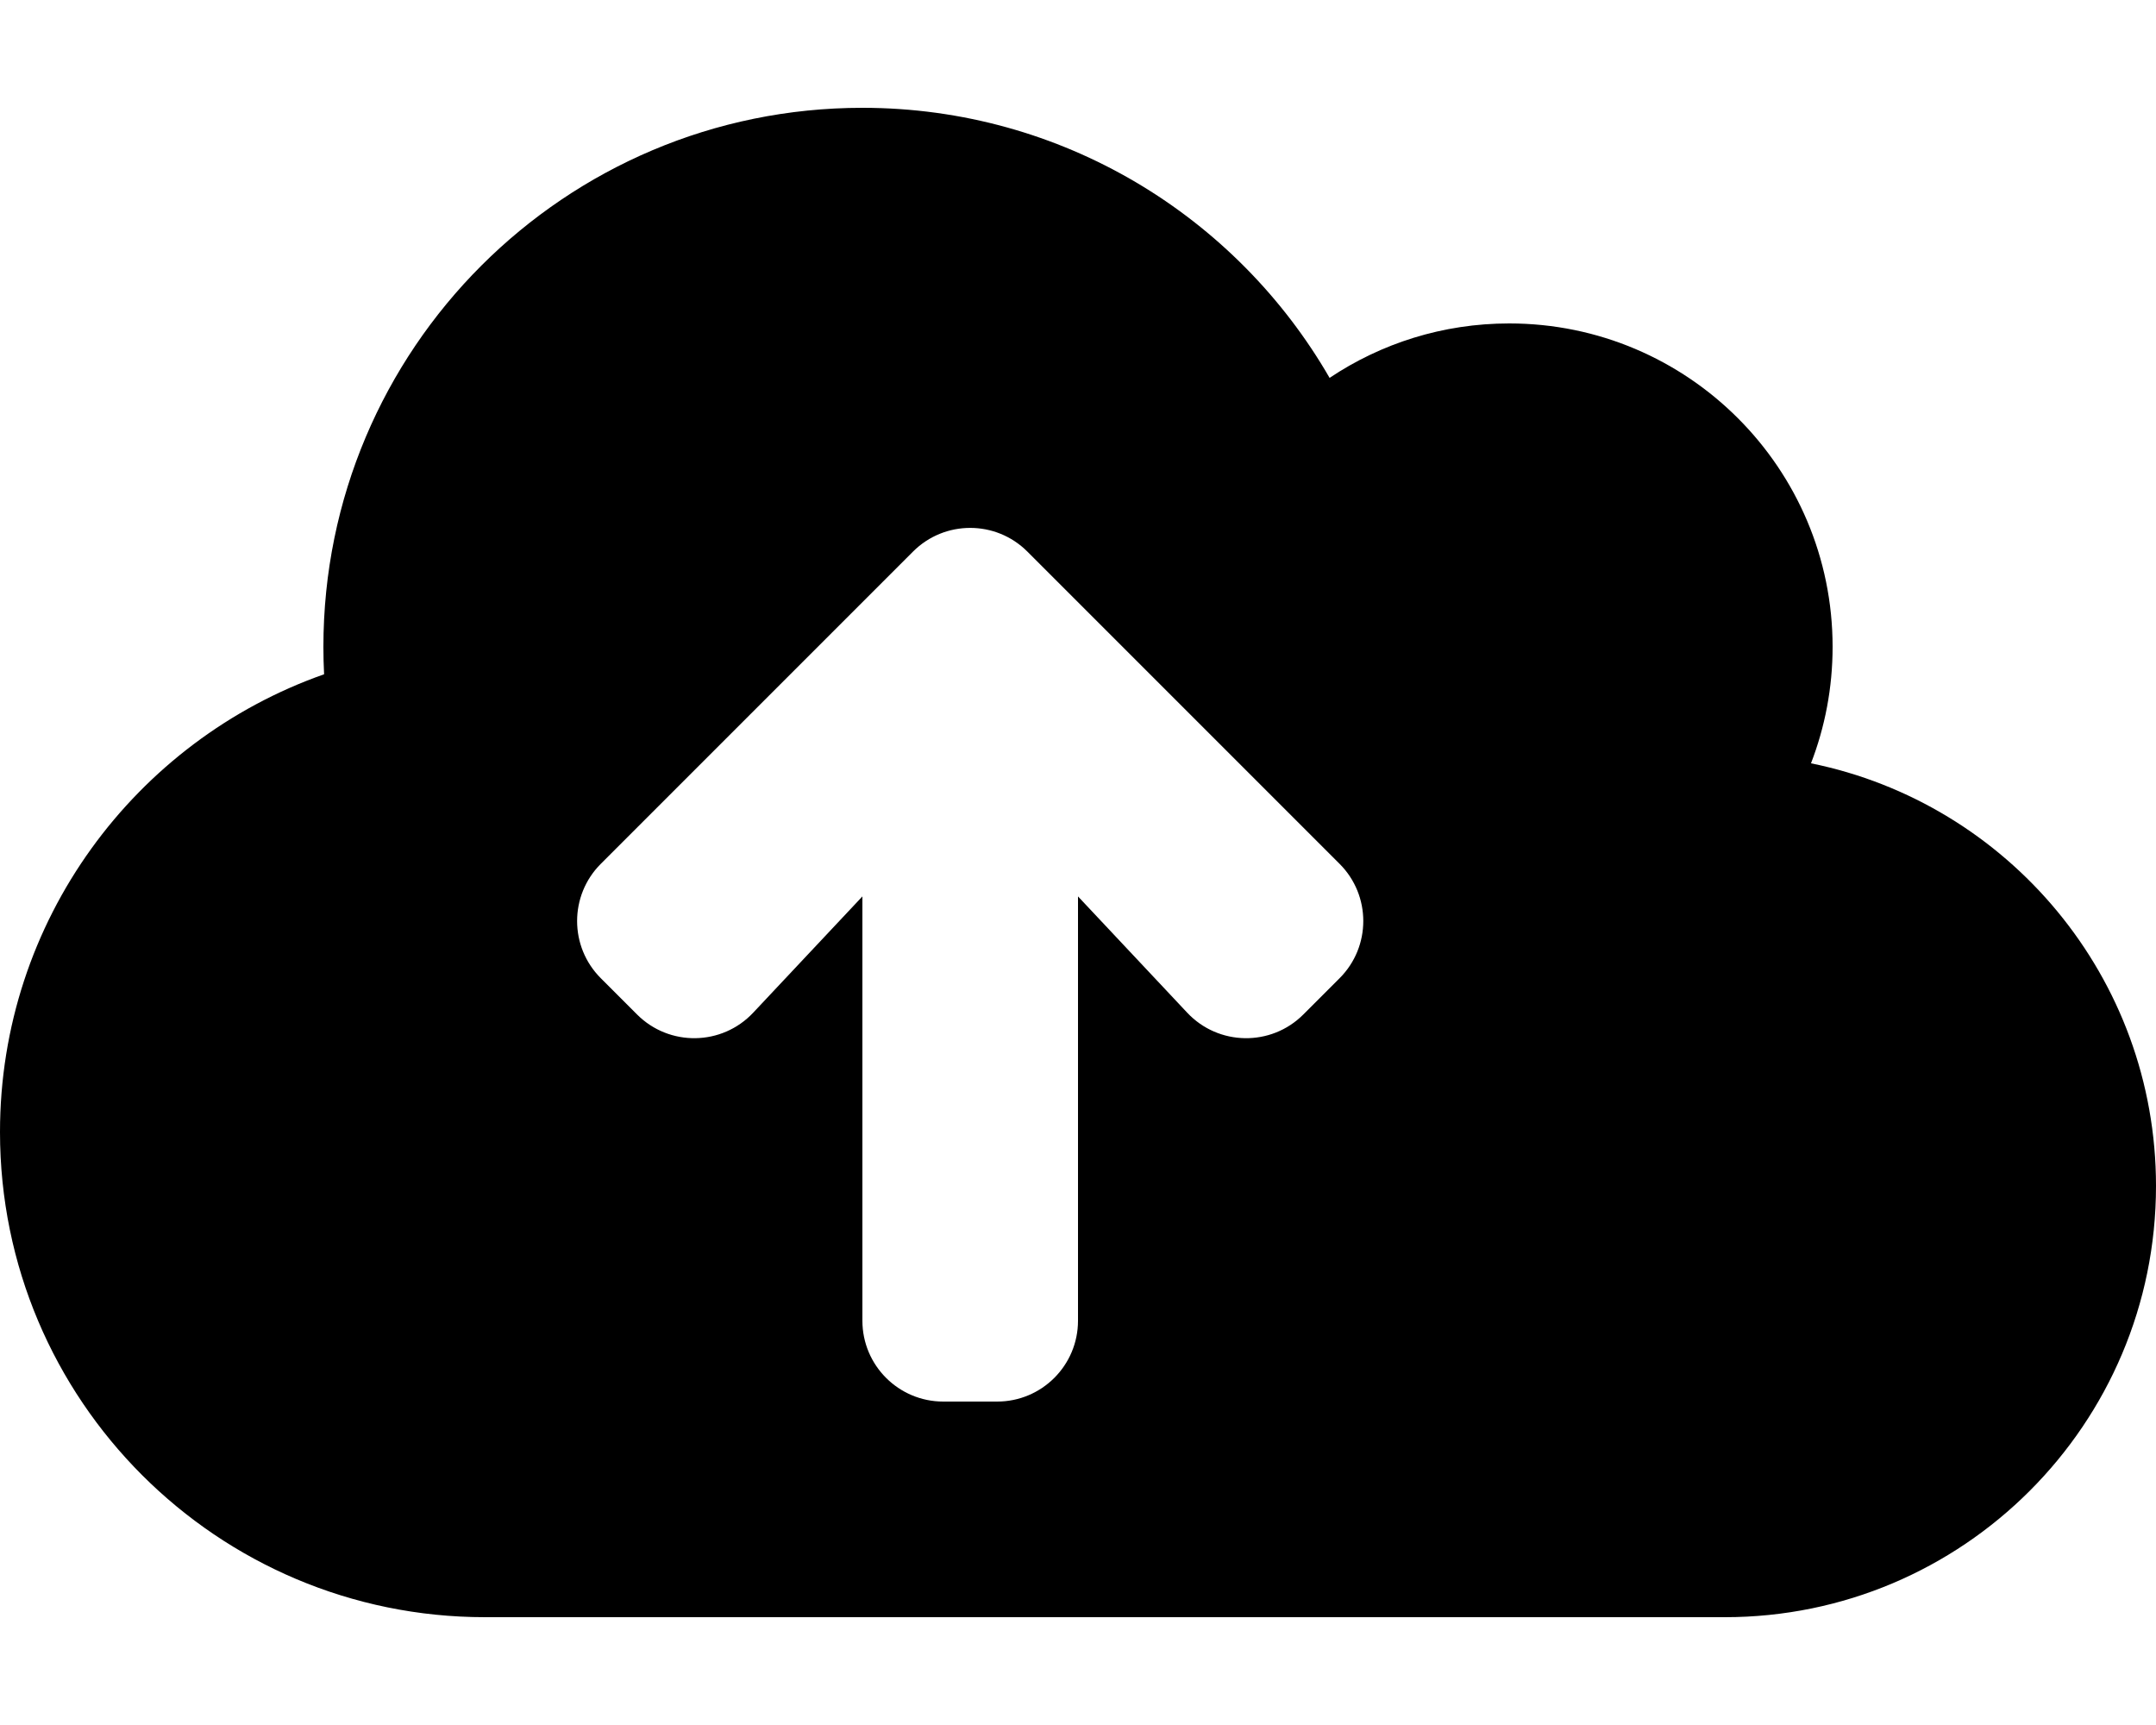
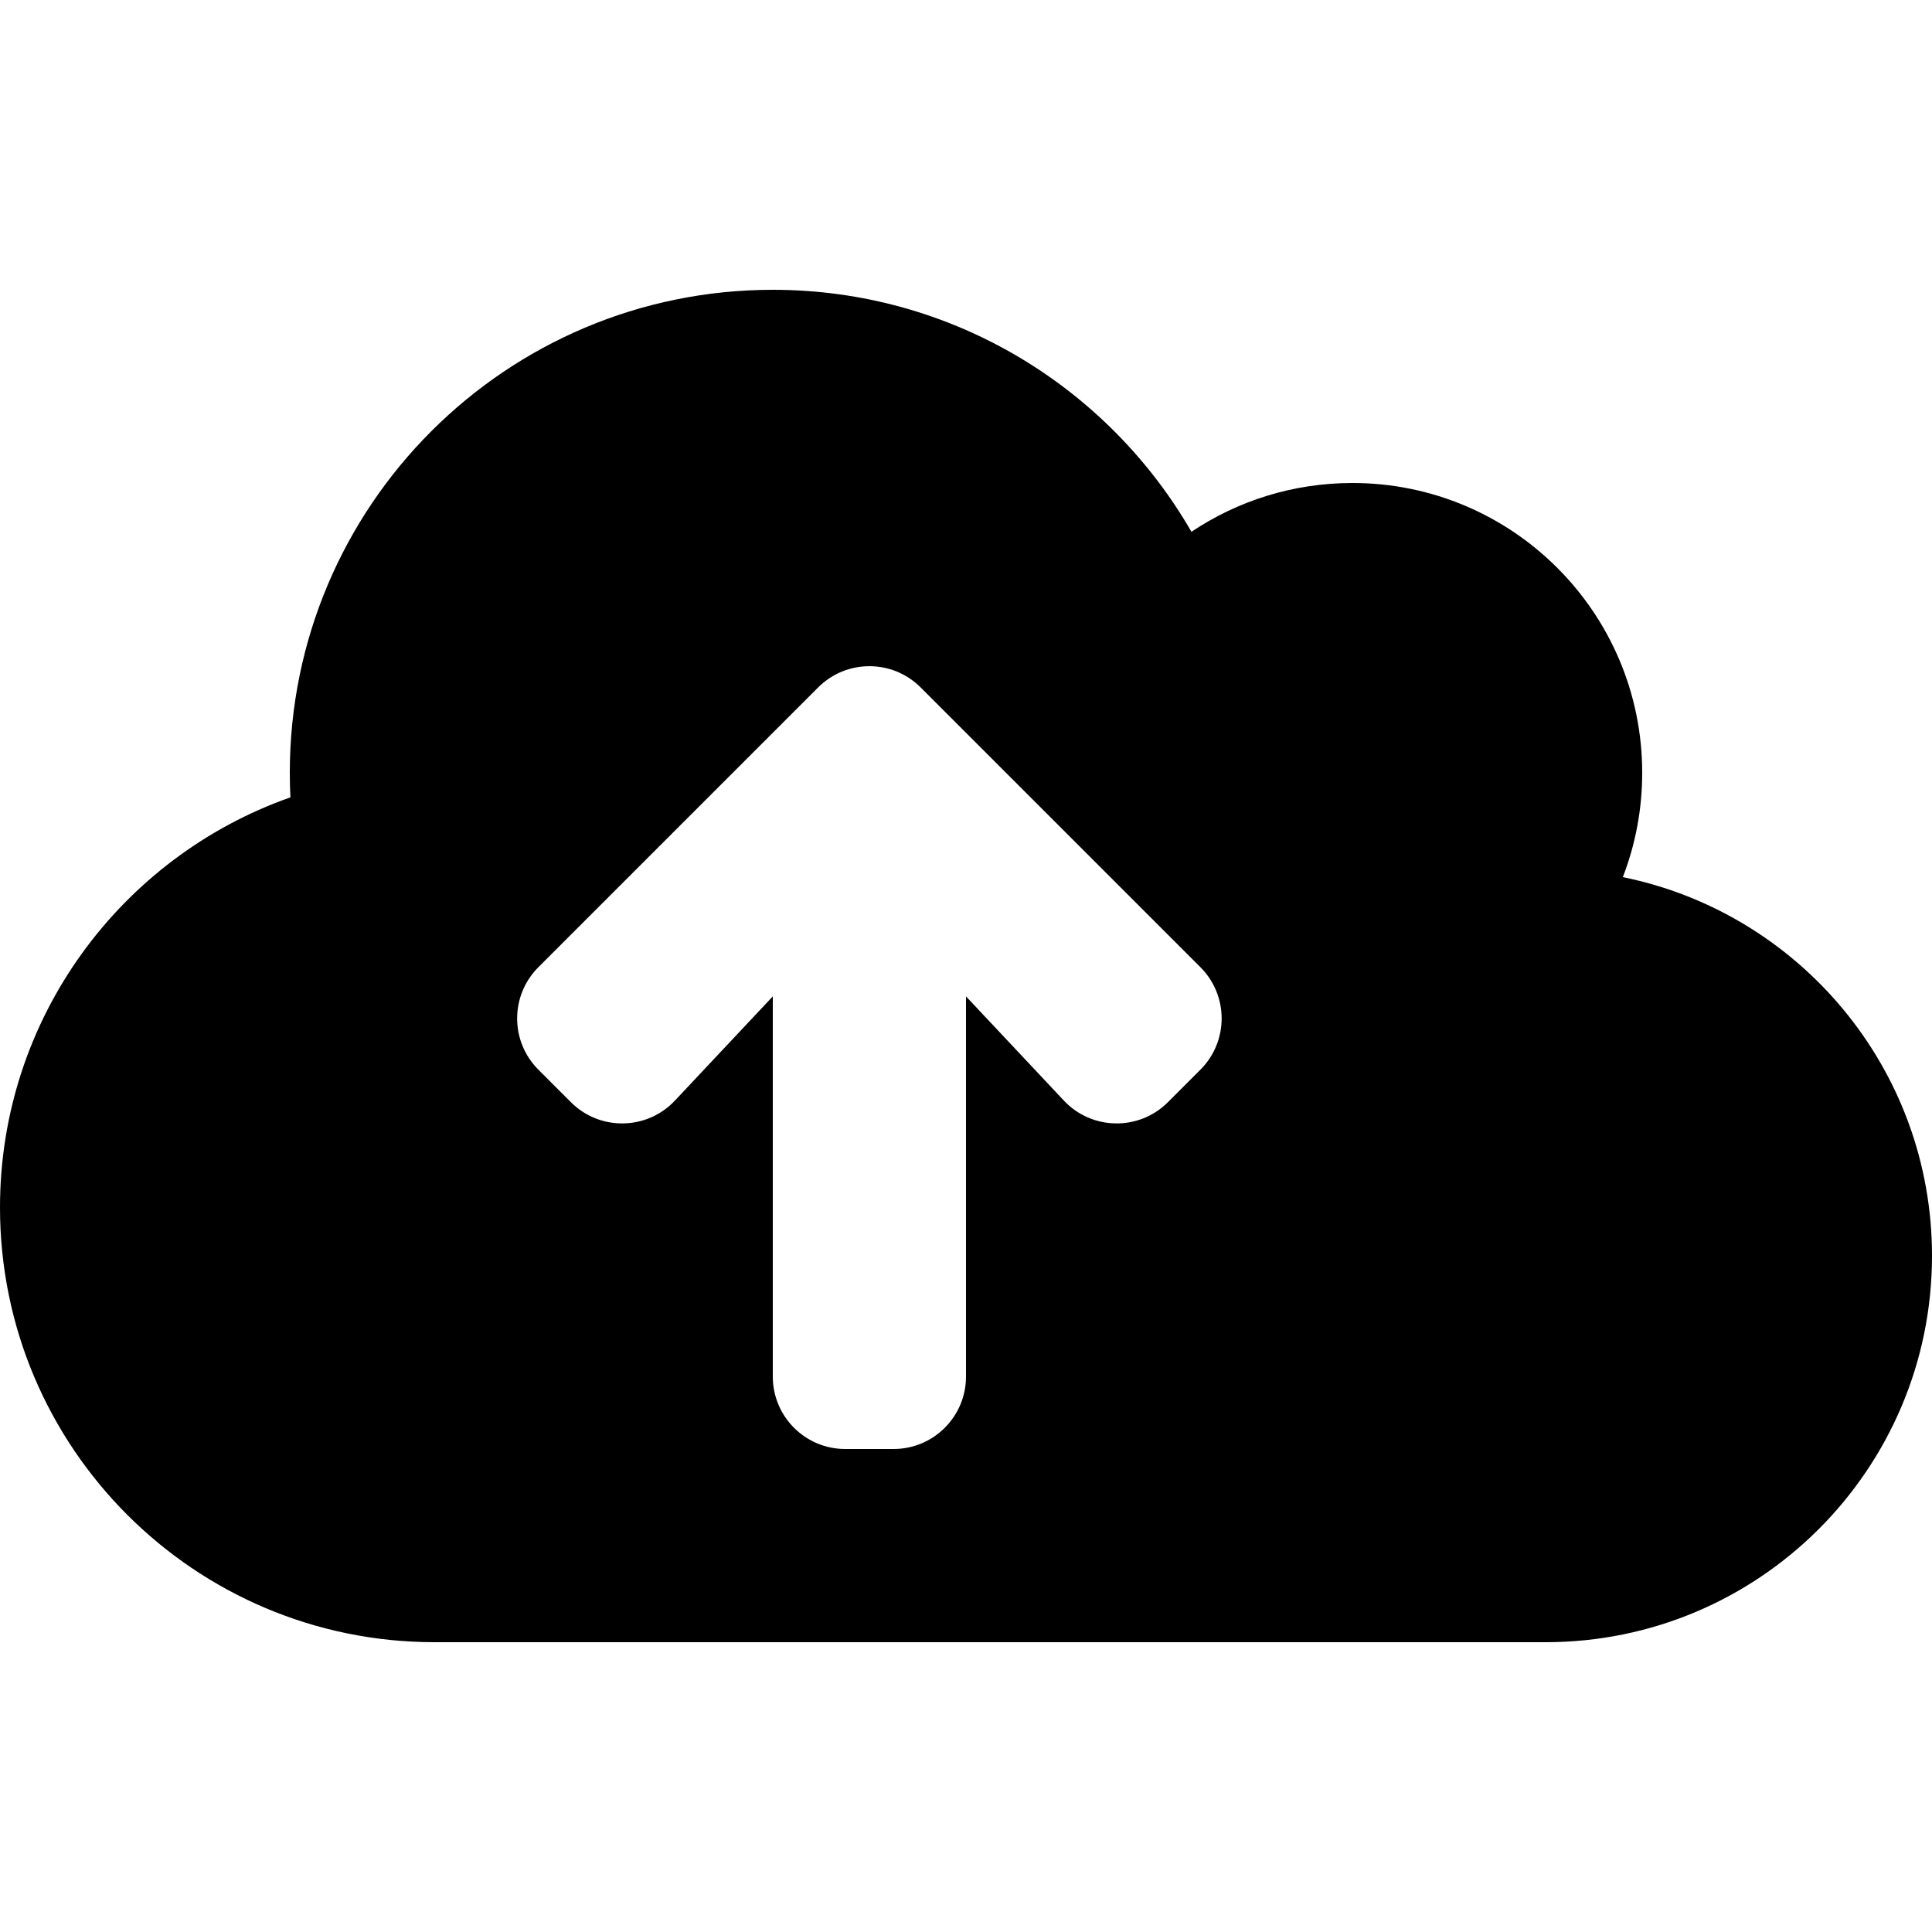
- <svg xmlns="http://www.w3.org/2000/svg" data-prefix="fas" data-icon="cloud-upload" role="img" viewBox="0 0 640 512" class="svg-inline--fa fa-cloud-upload fa-w-20 fa-7x box__icon">
+ <svg xmlns="http://www.w3.org/2000/svg" data-prefix="fas" data-icon="cloud-upload" role="img" width="128" height="128" viewBox="0 0 640 512" class="svg-inline--fa fa-cloud-upload fa-w-20 fa-7x box__icon">
  <path fill="currentColor" d="M537.585 226.56C541.725 215.836 544 204.184 544 192c0-53.019-42.981-96-96-96-19.729 0-38.065 5.954-53.316 16.159C367.042 64.248 315.288 32 256 32c-88.365 0-160 71.634-160 160 0 2.728.07 5.439.204 8.133C40.171 219.845 0 273.227 0 336c0 79.529 64.471 144 144 144h368c70.692 0 128-57.308 128-128 0-61.93-43.983-113.586-102.415-125.44zm-139.928 63.783l-10.775 10.775c-9.58 9.581-25.187 9.337-34.464-.539L320 266.067V392c0 13.255-10.745 24-24 24h-16c-13.255 0-24-10.745-24-24V266.067l-32.419 34.512c-9.276 9.875-24.883 10.119-34.464.539l-10.775-10.775c-9.373-9.373-9.372-24.568 0-33.941l92.686-92.686c9.373-9.373 24.568-9.373 33.941 0l92.687 92.686c9.374 9.372 9.374 24.568.001 33.941z">
  </path>
</svg>
